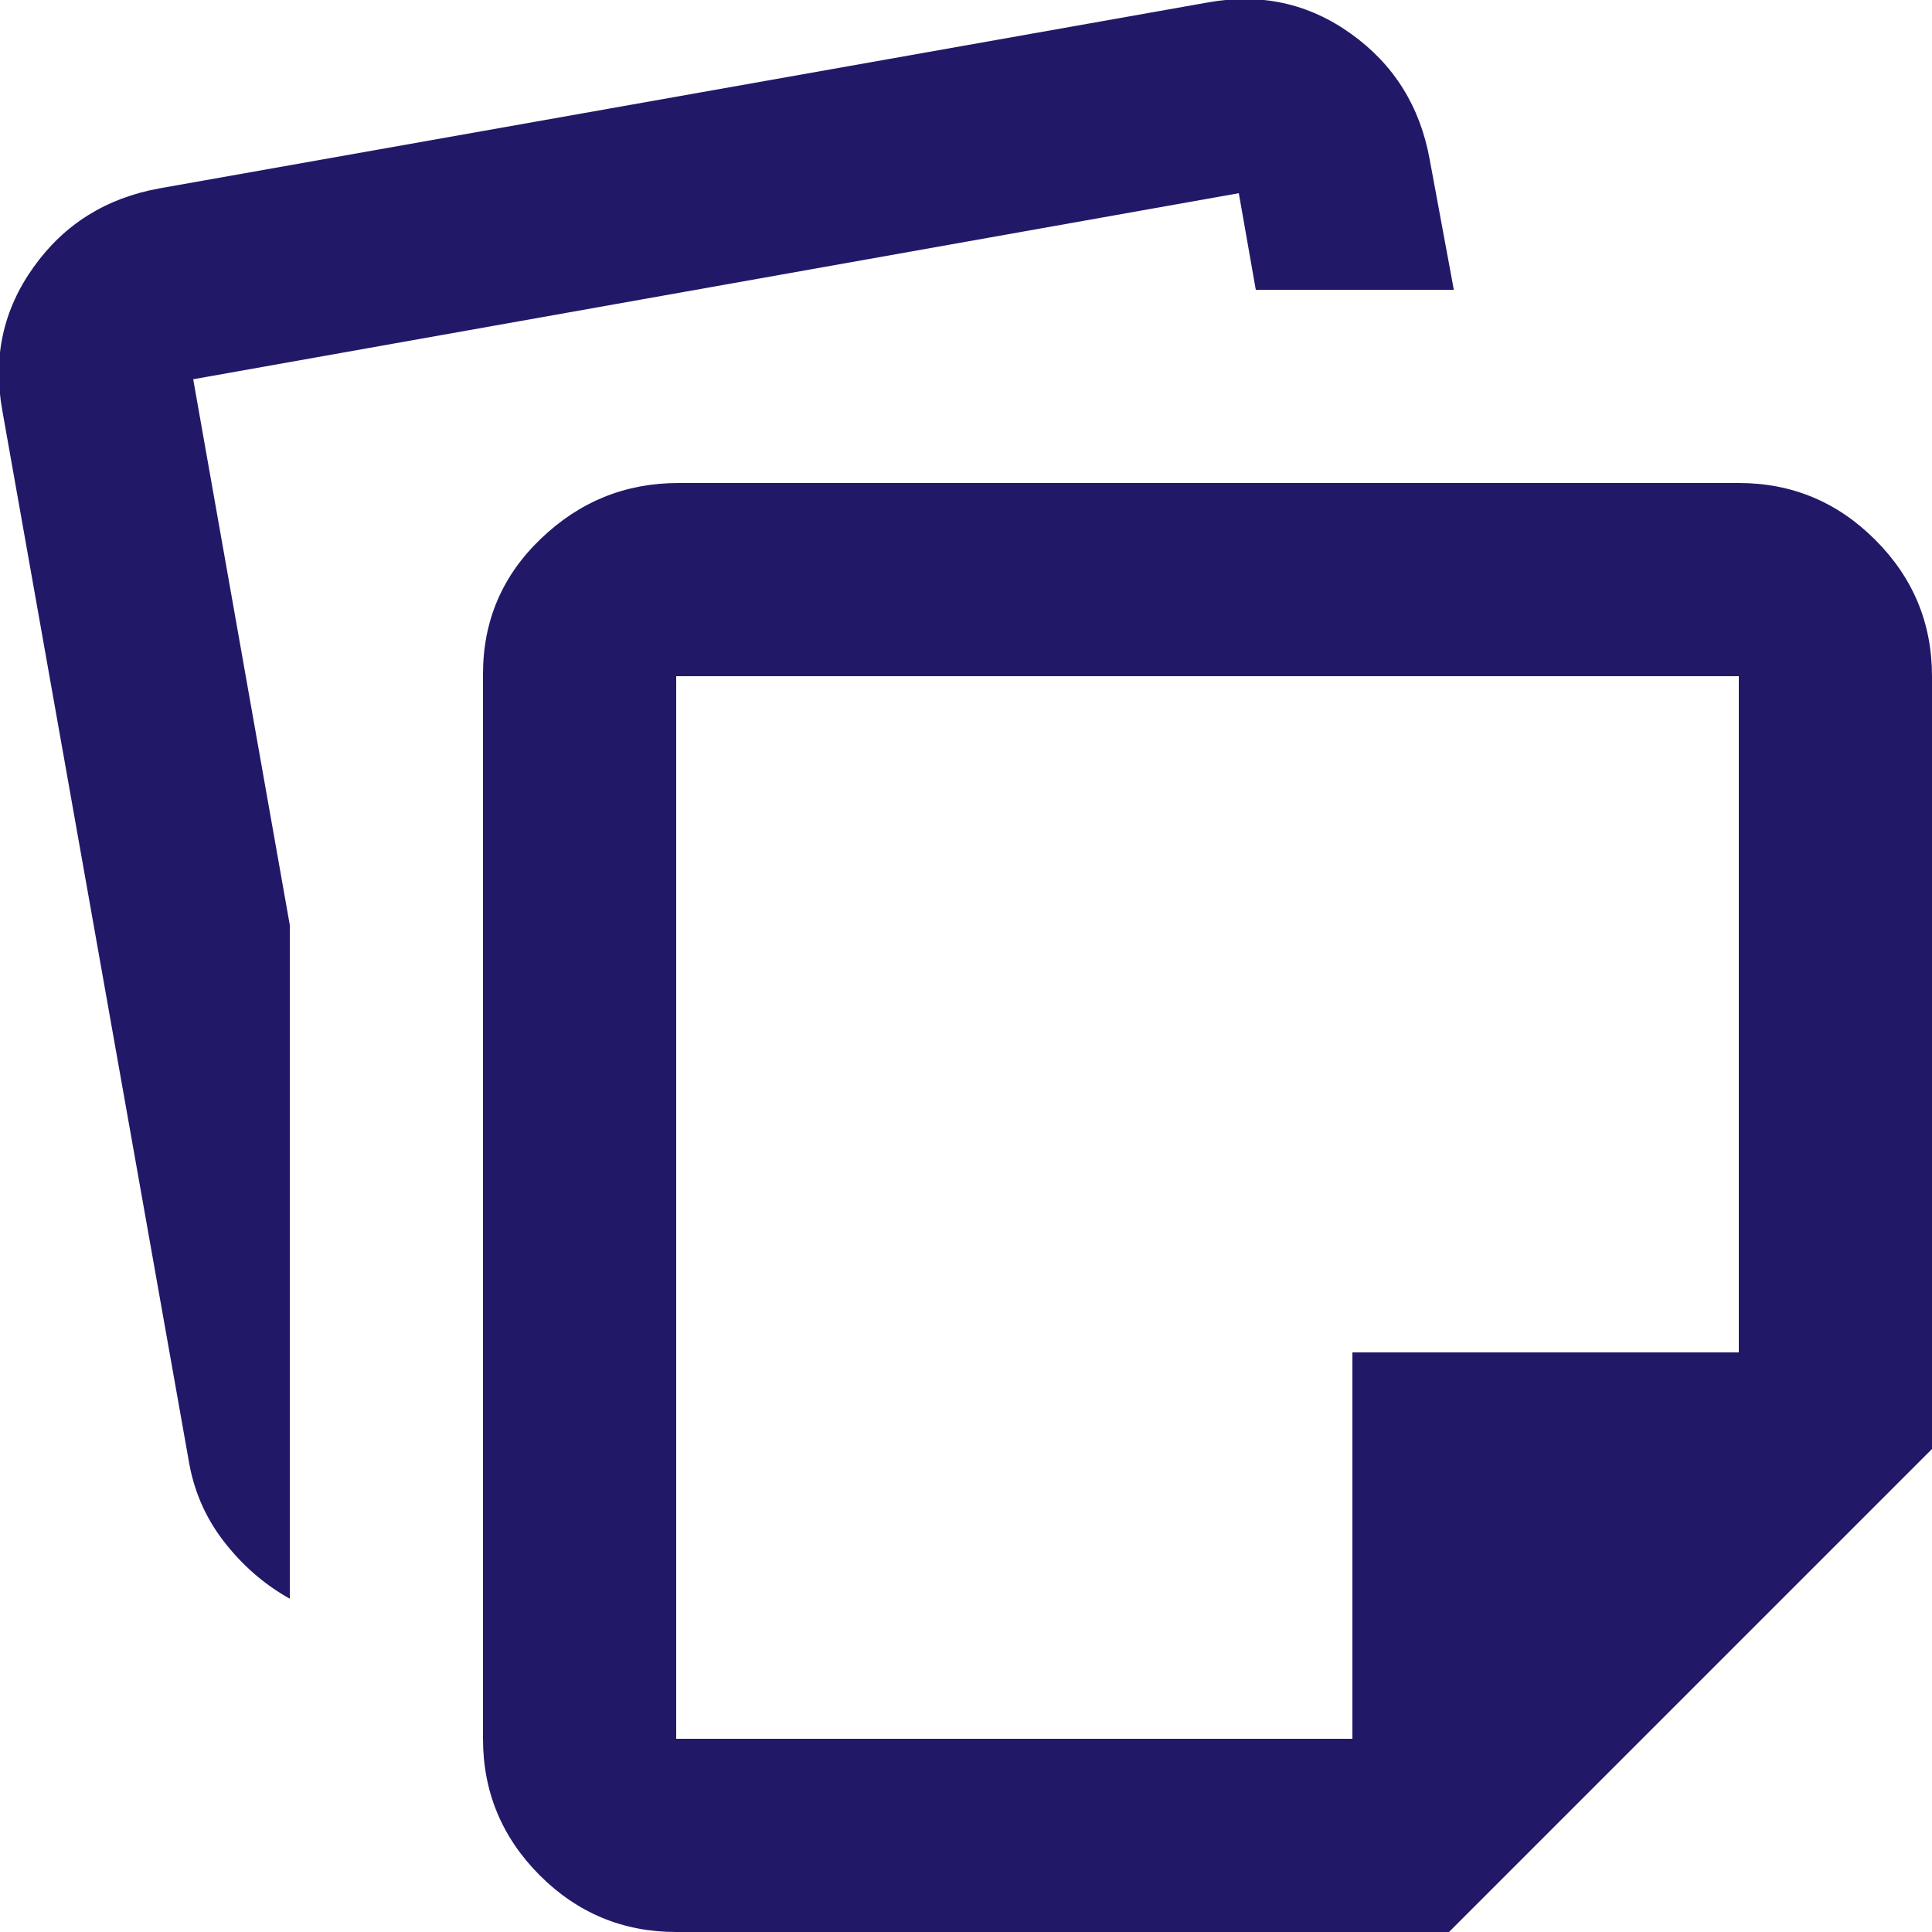
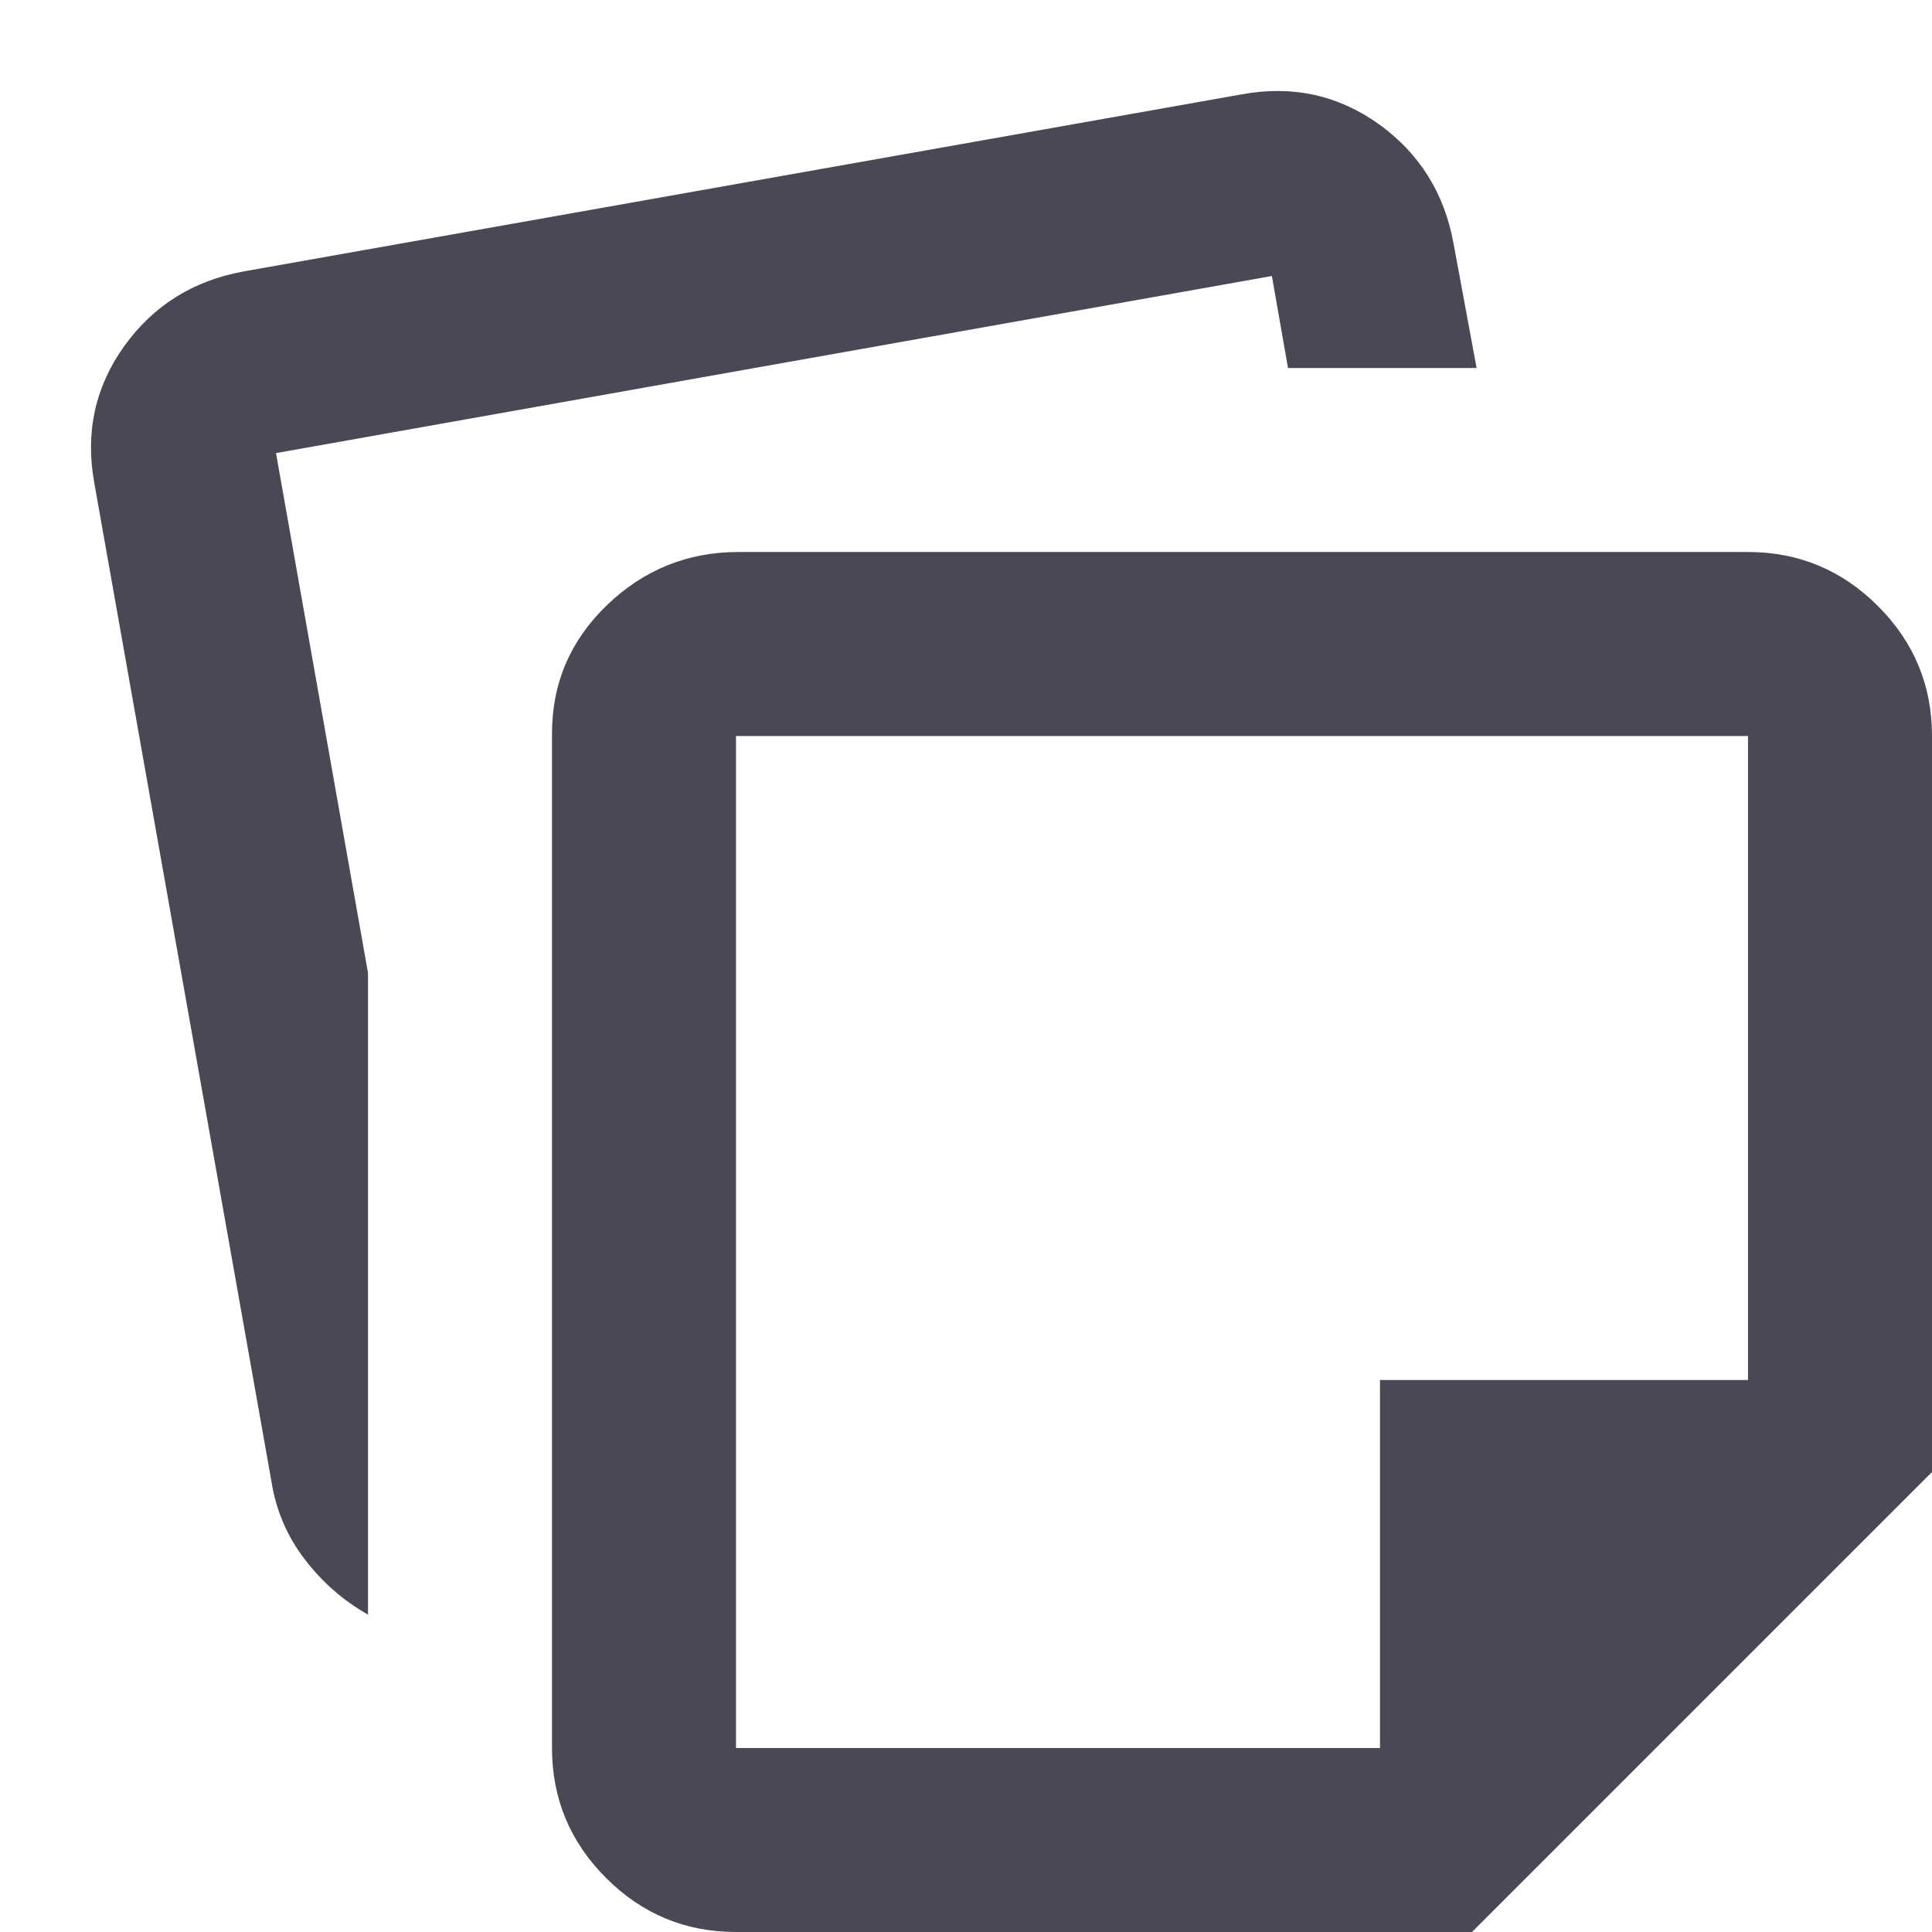
- <svg xmlns="http://www.w3.org/2000/svg" width="10" height="10" viewBox="0 0 10 10" fill="none">
-   <path d="M2.5 9V3.488C2.5 3.213 2.6 2.979 2.8 2.788C3 2.596 3.237 2.5 3.512 2.5H9C9.275 2.5 9.51 2.598 9.706 2.794C9.902 2.99 10 3.225 10 3.5V7.5L7.5 10H3.5C3.225 10 2.989 9.902 2.793 9.706C2.598 9.51 2.5 9.275 2.5 9ZM0.012 2.125C-0.038 1.85 0.016 1.602 0.175 1.381C0.333 1.16 0.55 1.025 0.825 0.975L6.25 0.013C6.525 -0.037 6.773 0.017 6.993 0.175C7.214 0.333 7.35 0.55 7.4 0.825L7.525 1.5H6.5L6.412 1L1 1.963L1.5 4.788V8.275C1.366 8.2 1.252 8.1 1.156 7.975C1.06 7.85 1 7.708 0.975 7.55L0.012 2.125ZM3.5 3.5V9H7V7H9V3.5H3.5Z" fill="#211968" />
+ <svg xmlns="http://www.w3.org/2000/svg" width="21" height="21" viewBox="0 0 21 21" fill="none">
+   <path d="M6 19V7.975C6 7.425 6.2 6.959 6.6 6.575C7 6.192 7.475 6 8.025 6H19C19.55 6 20.021 6.196 20.413 6.588C20.804 6.979 21 7.45 21 8V16L16 21H8C7.45 21 6.979 20.804 6.588 20.413C6.196 20.021 6 19.55 6 19ZM1.025 5.25C0.925 4.7 1.034 4.204 1.35 3.763C1.667 3.321 2.1 3.05 2.65 2.95L13.5 1.025C14.05 0.925 14.546 1.034 14.988 1.35C15.429 1.667 15.7 2.1 15.8 2.65L16.05 4H14L13.825 3L3 4.925L4 10.575V17.55C3.734 17.4 3.504 17.2 3.313 16.95C3.121 16.7 3 16.417 2.95 16.1L1.025 5.25ZM8 8V19H15V15H19V8H8Z" fill="#4A4855" />
</svg>
